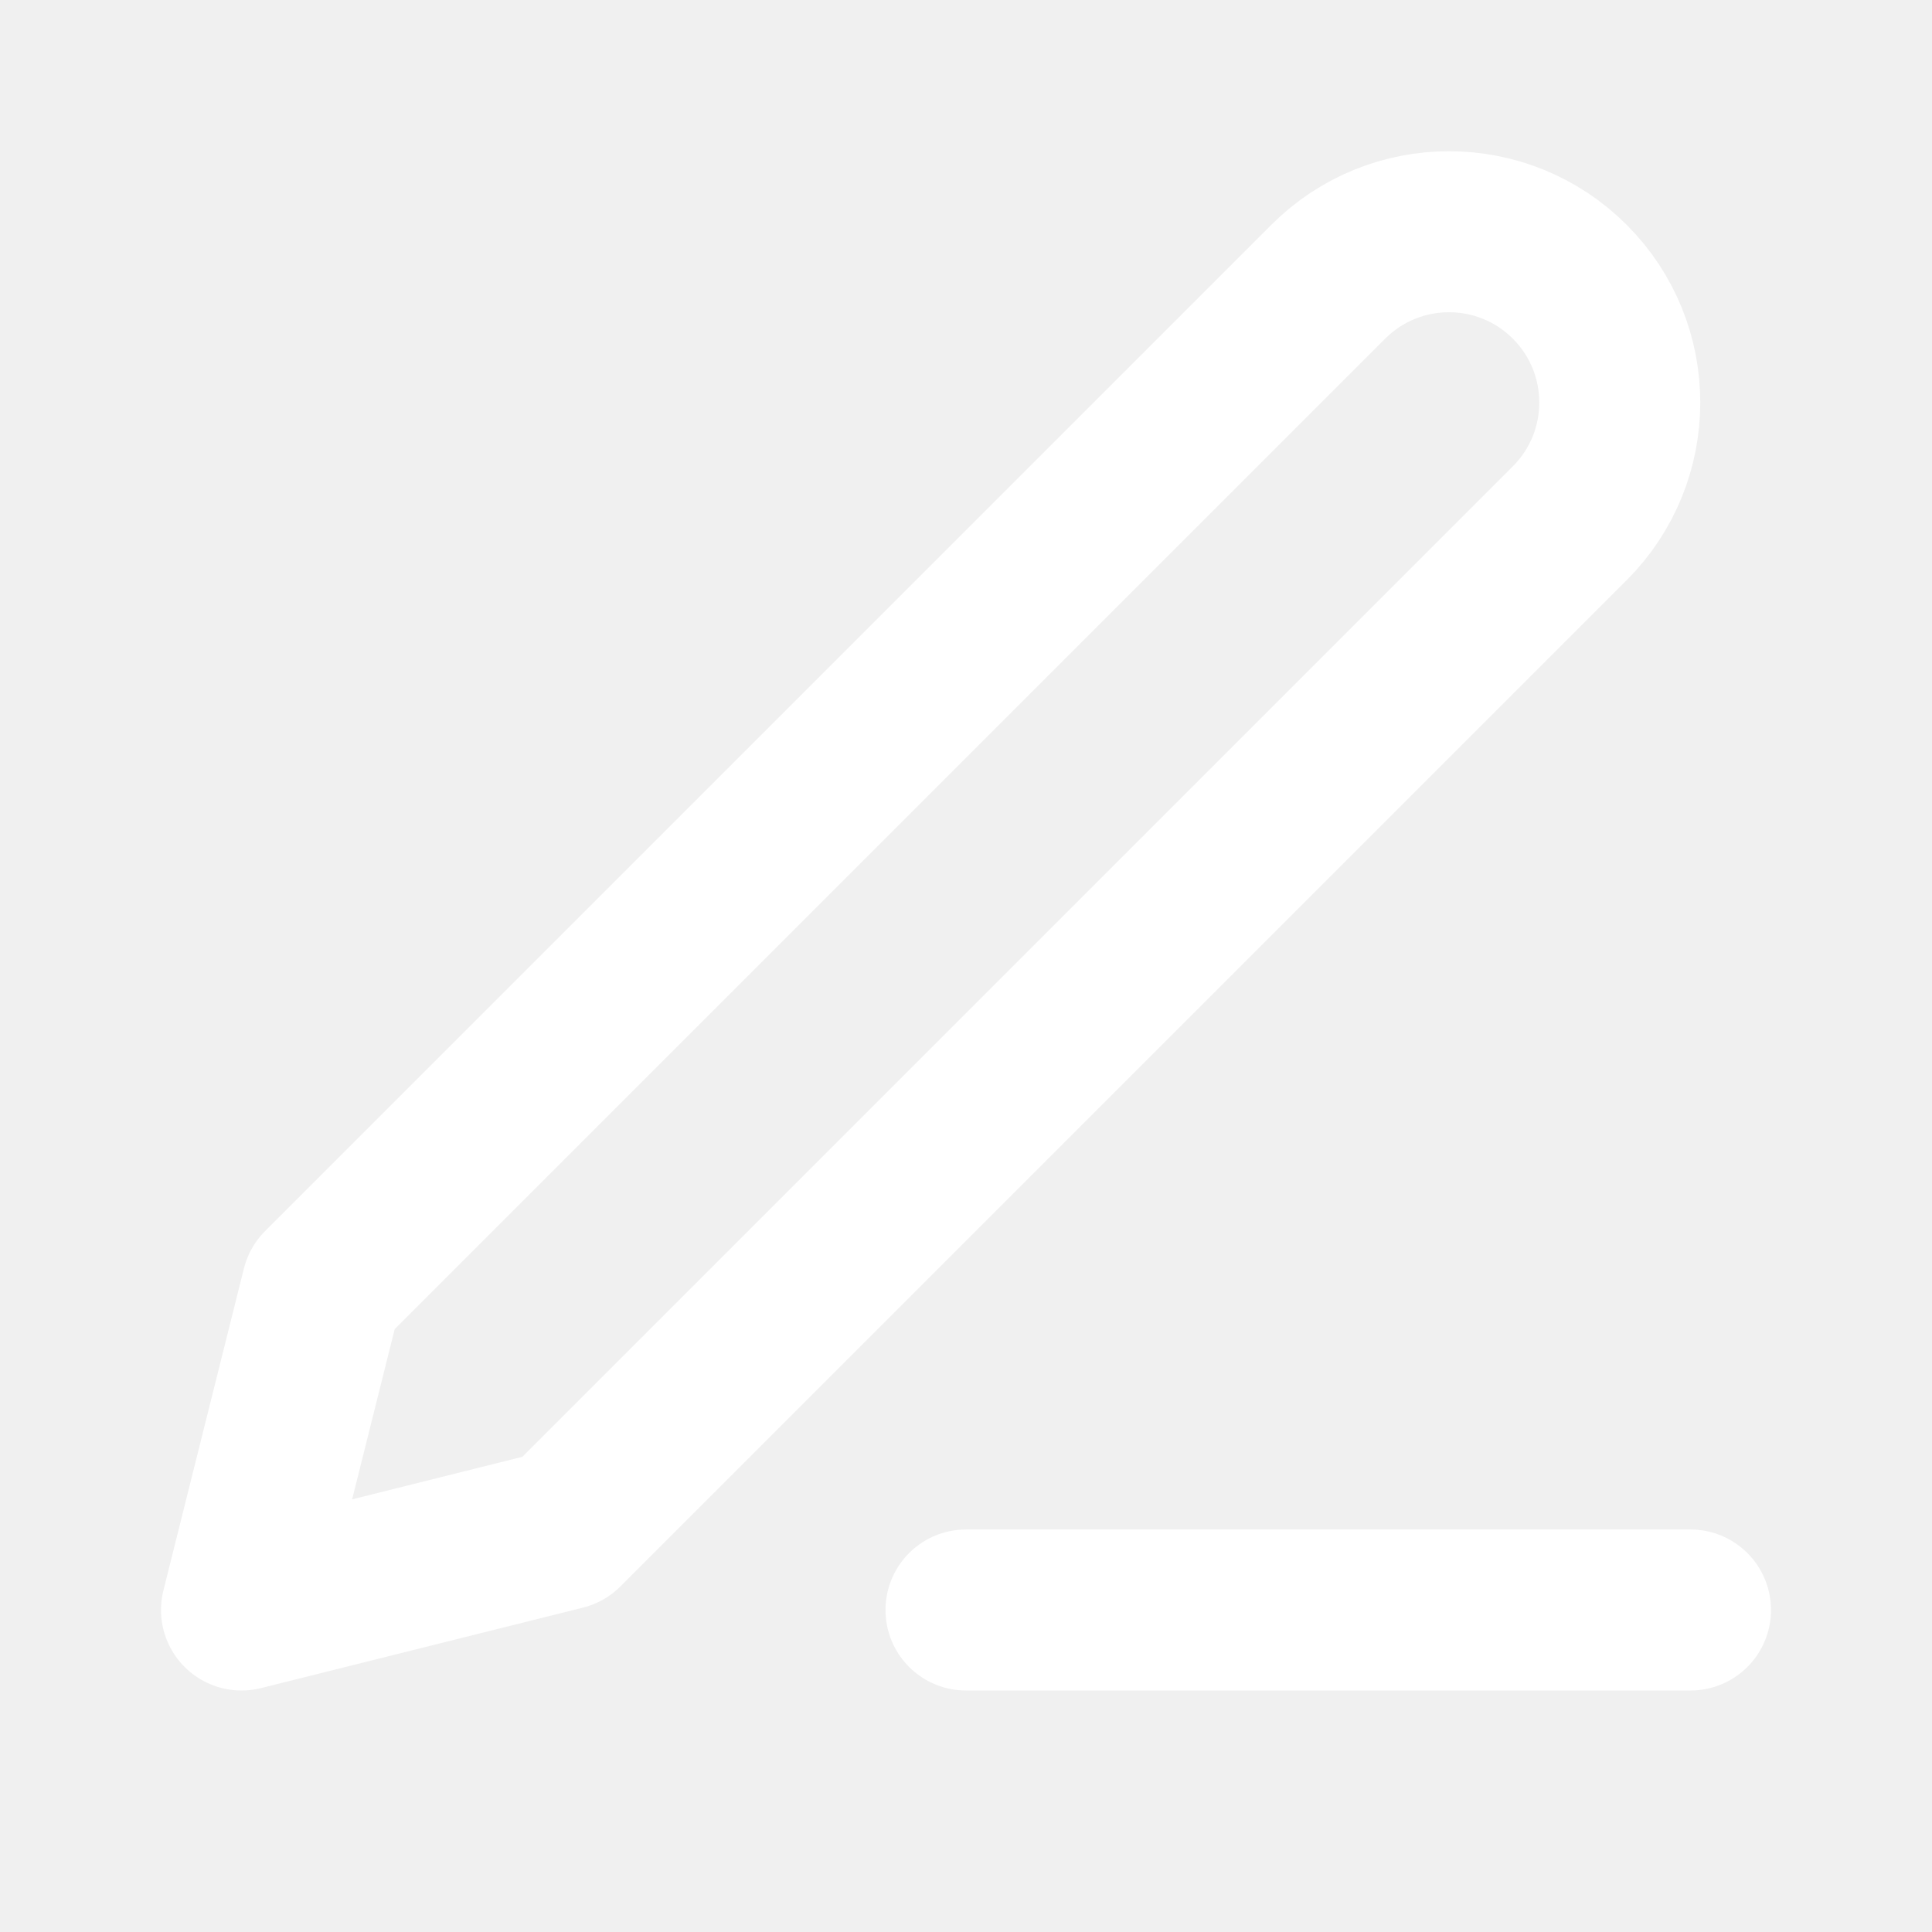
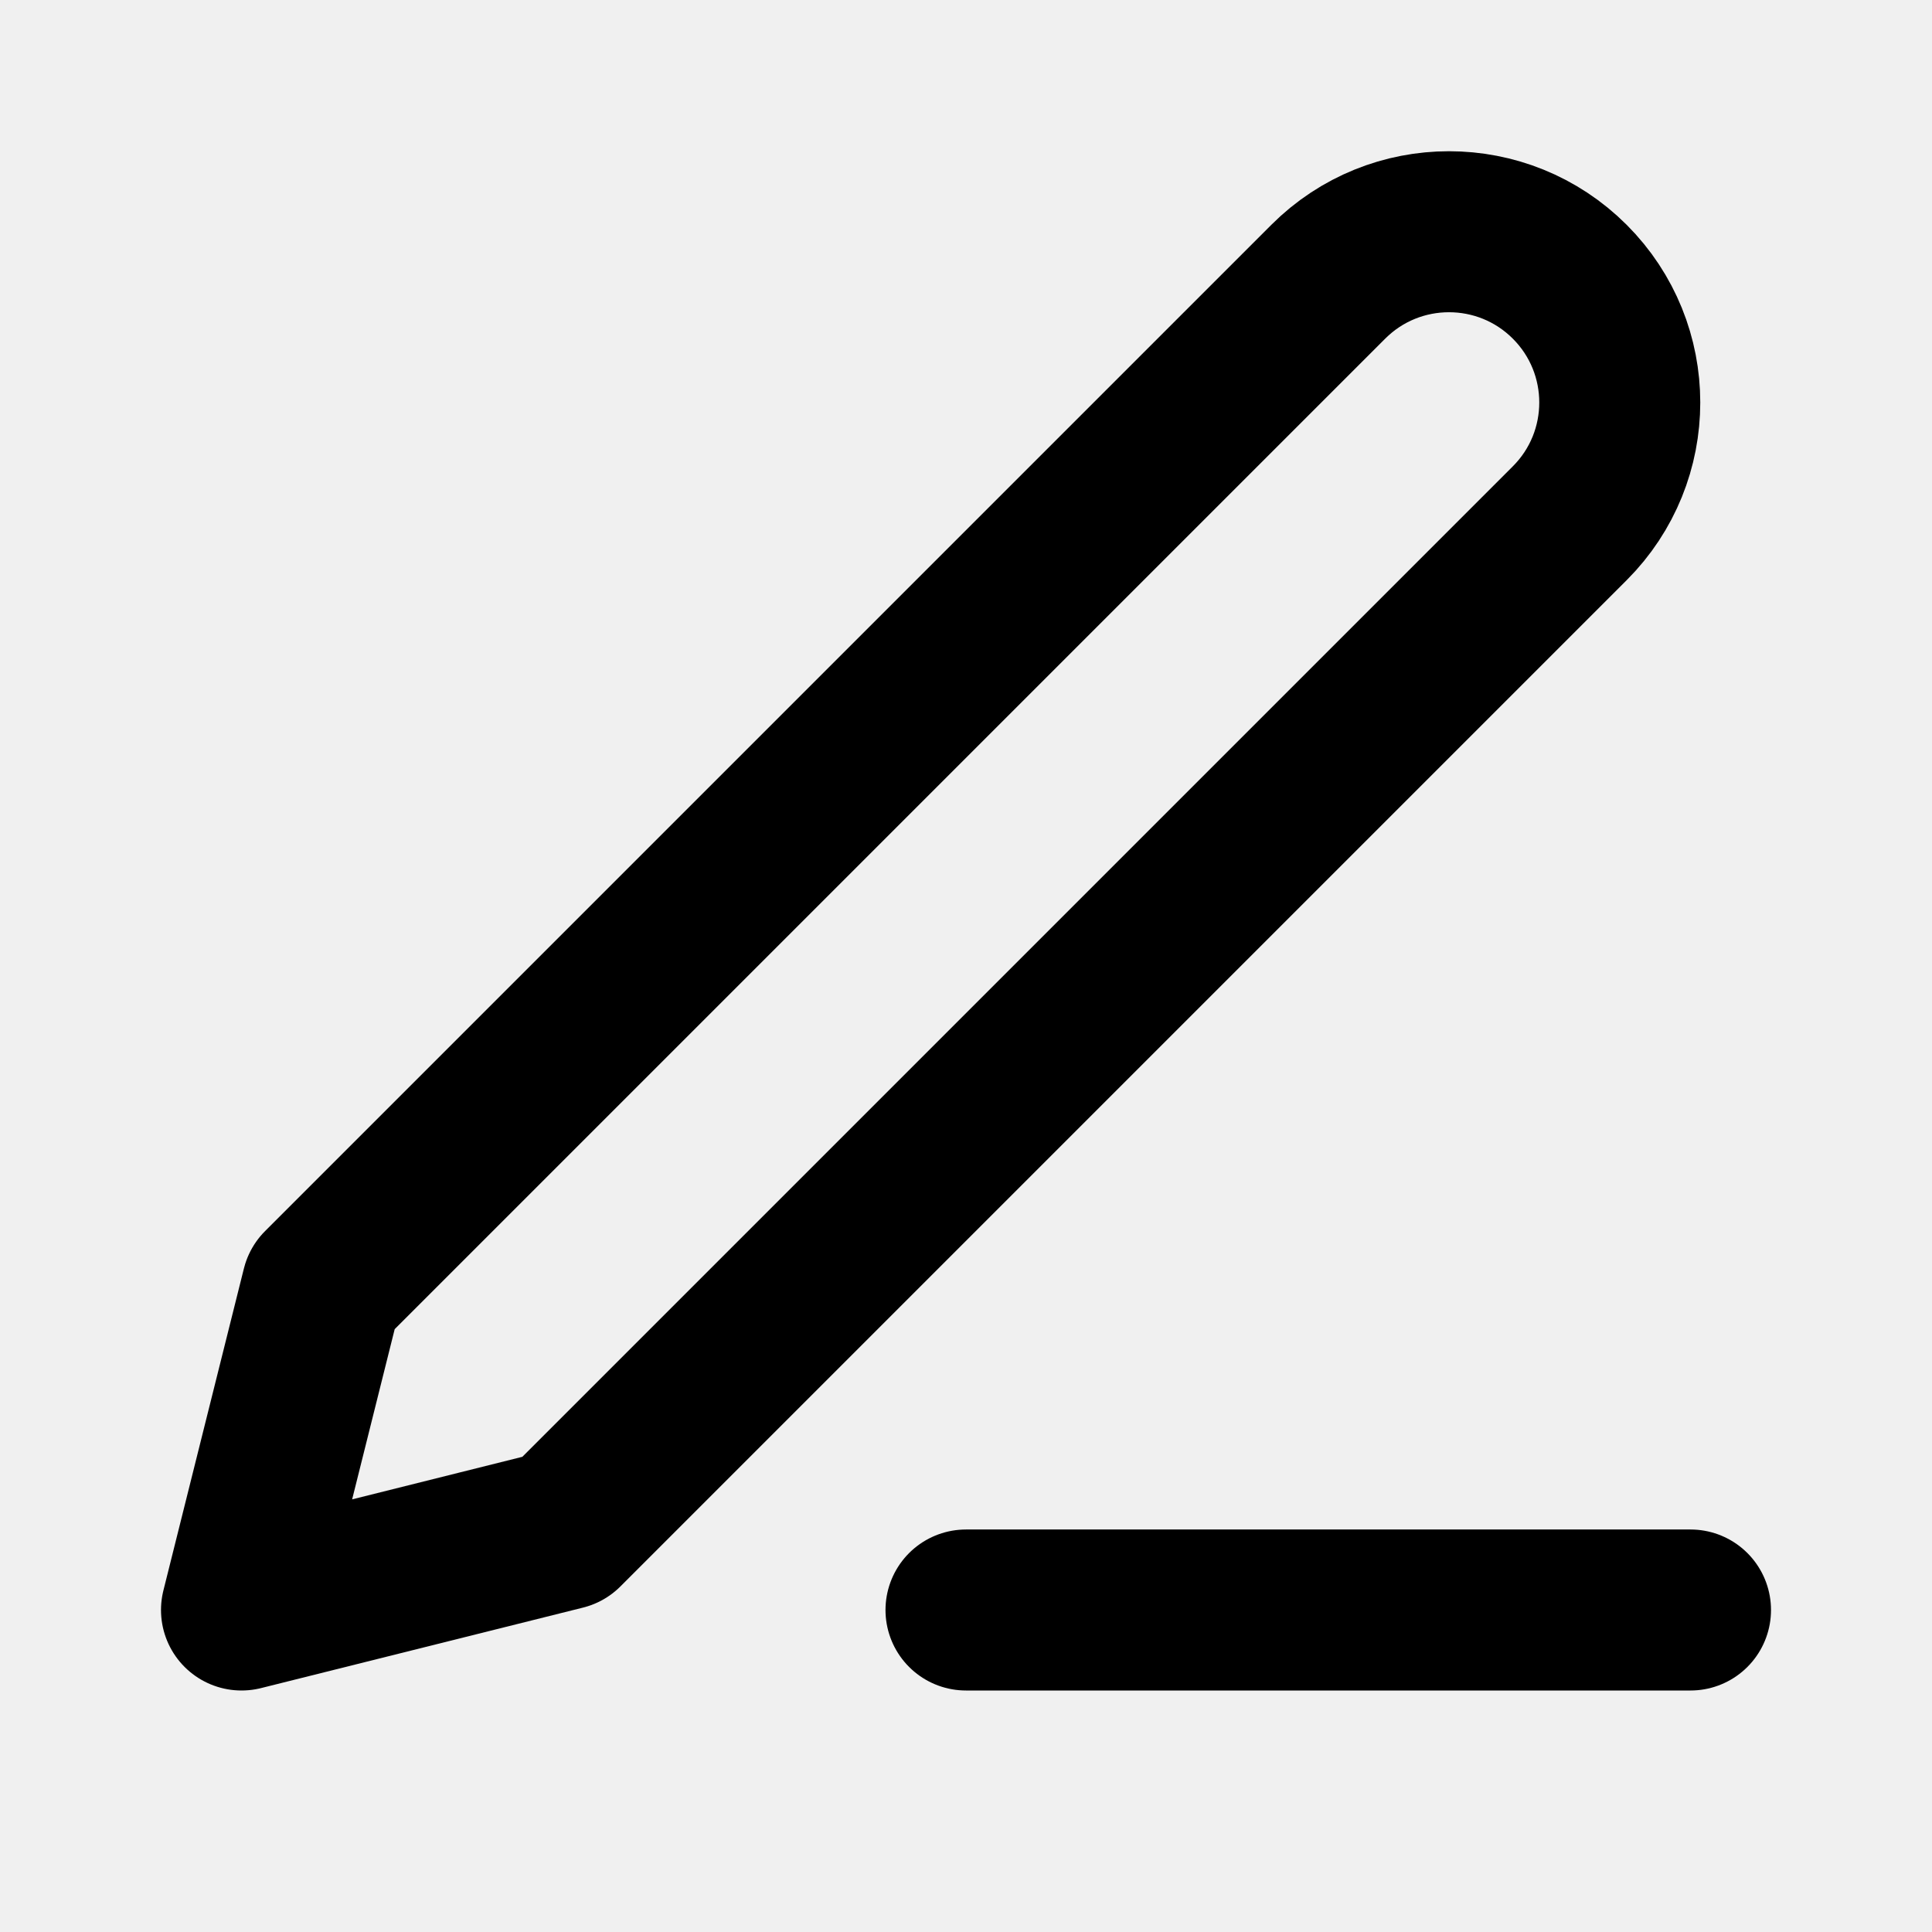
- <svg xmlns="http://www.w3.org/2000/svg" width="24" height="24" viewBox="0 0 24 24" fill="none" stroke="white" stroke-width="2" stroke-linecap="round" stroke-linejoin="round" class="feather feather-edit-3">
+ <svg xmlns="http://www.w3.org/2000/svg" width="24" height="24" viewBox="0 0 24 24" fill="none" stroke="black" stroke-width="2" stroke-linecap="round" stroke-linejoin="round" class="feather feather-edit-3">
  <path d="M12 20h9" />
  <path d="M16.5 3.5a2.121 2.121 0 0 1 3 3L7 19l-4 1 1-4L16.5 3.5z" />
</svg>
